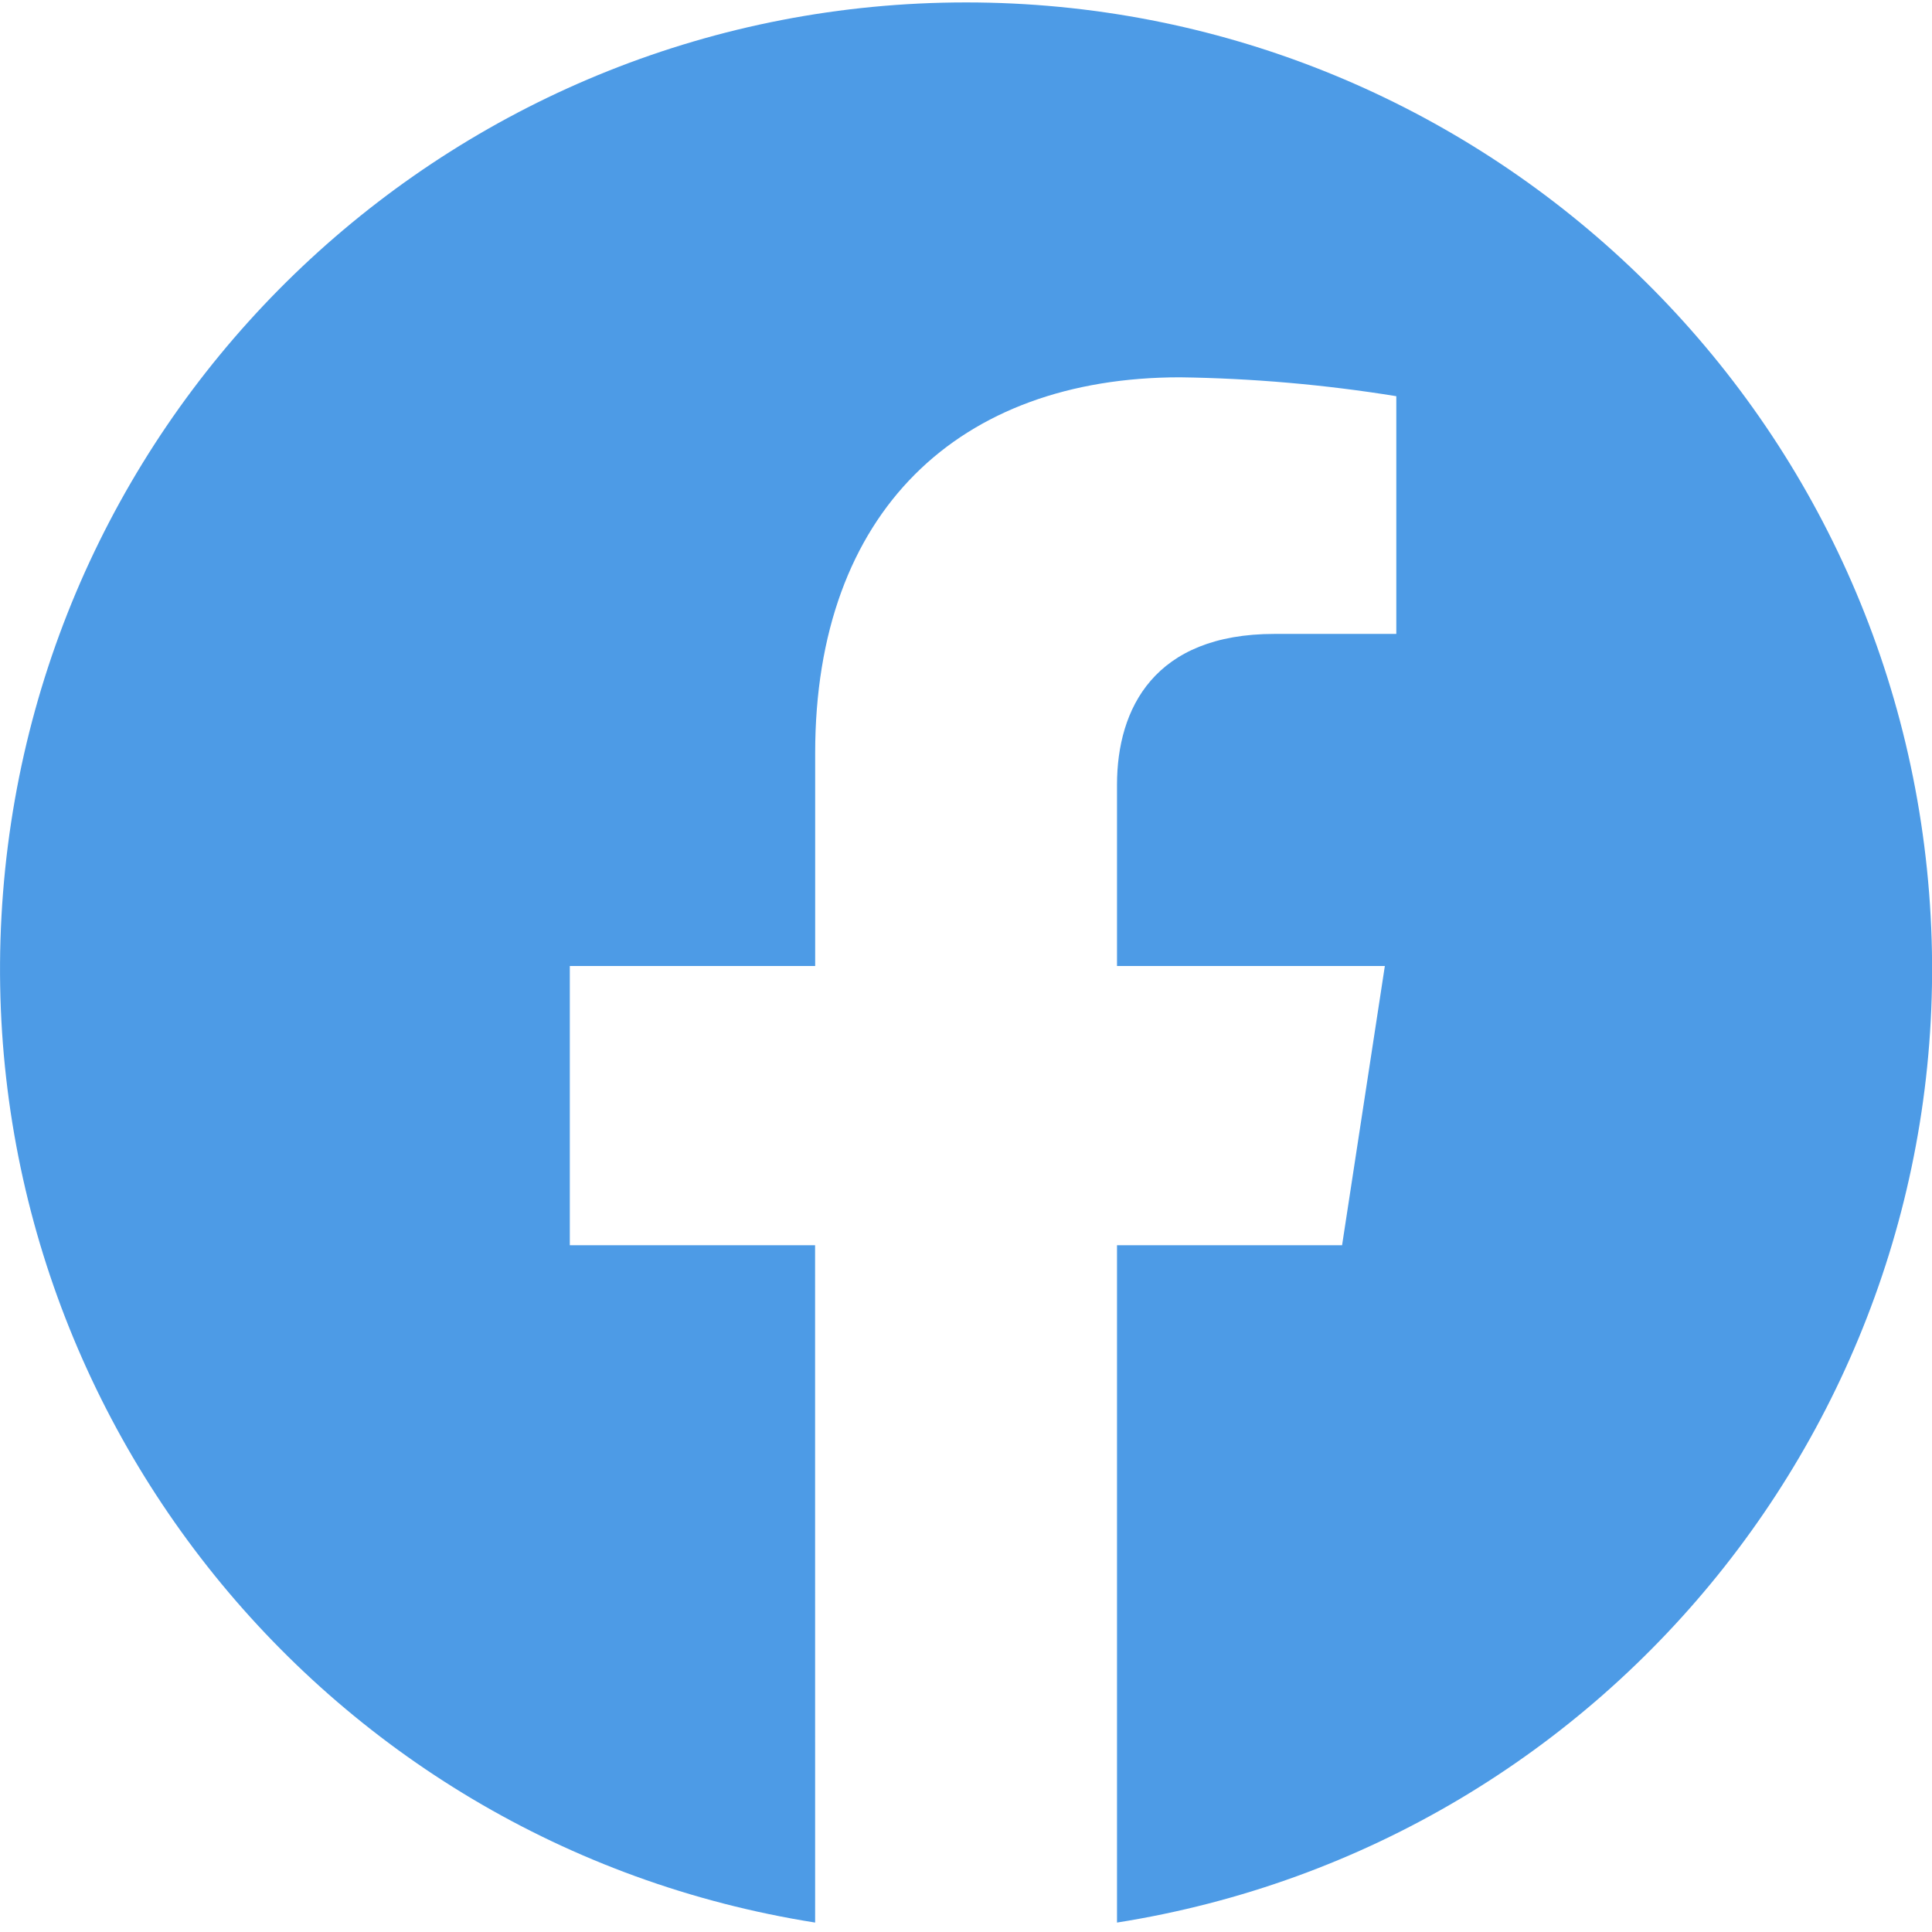
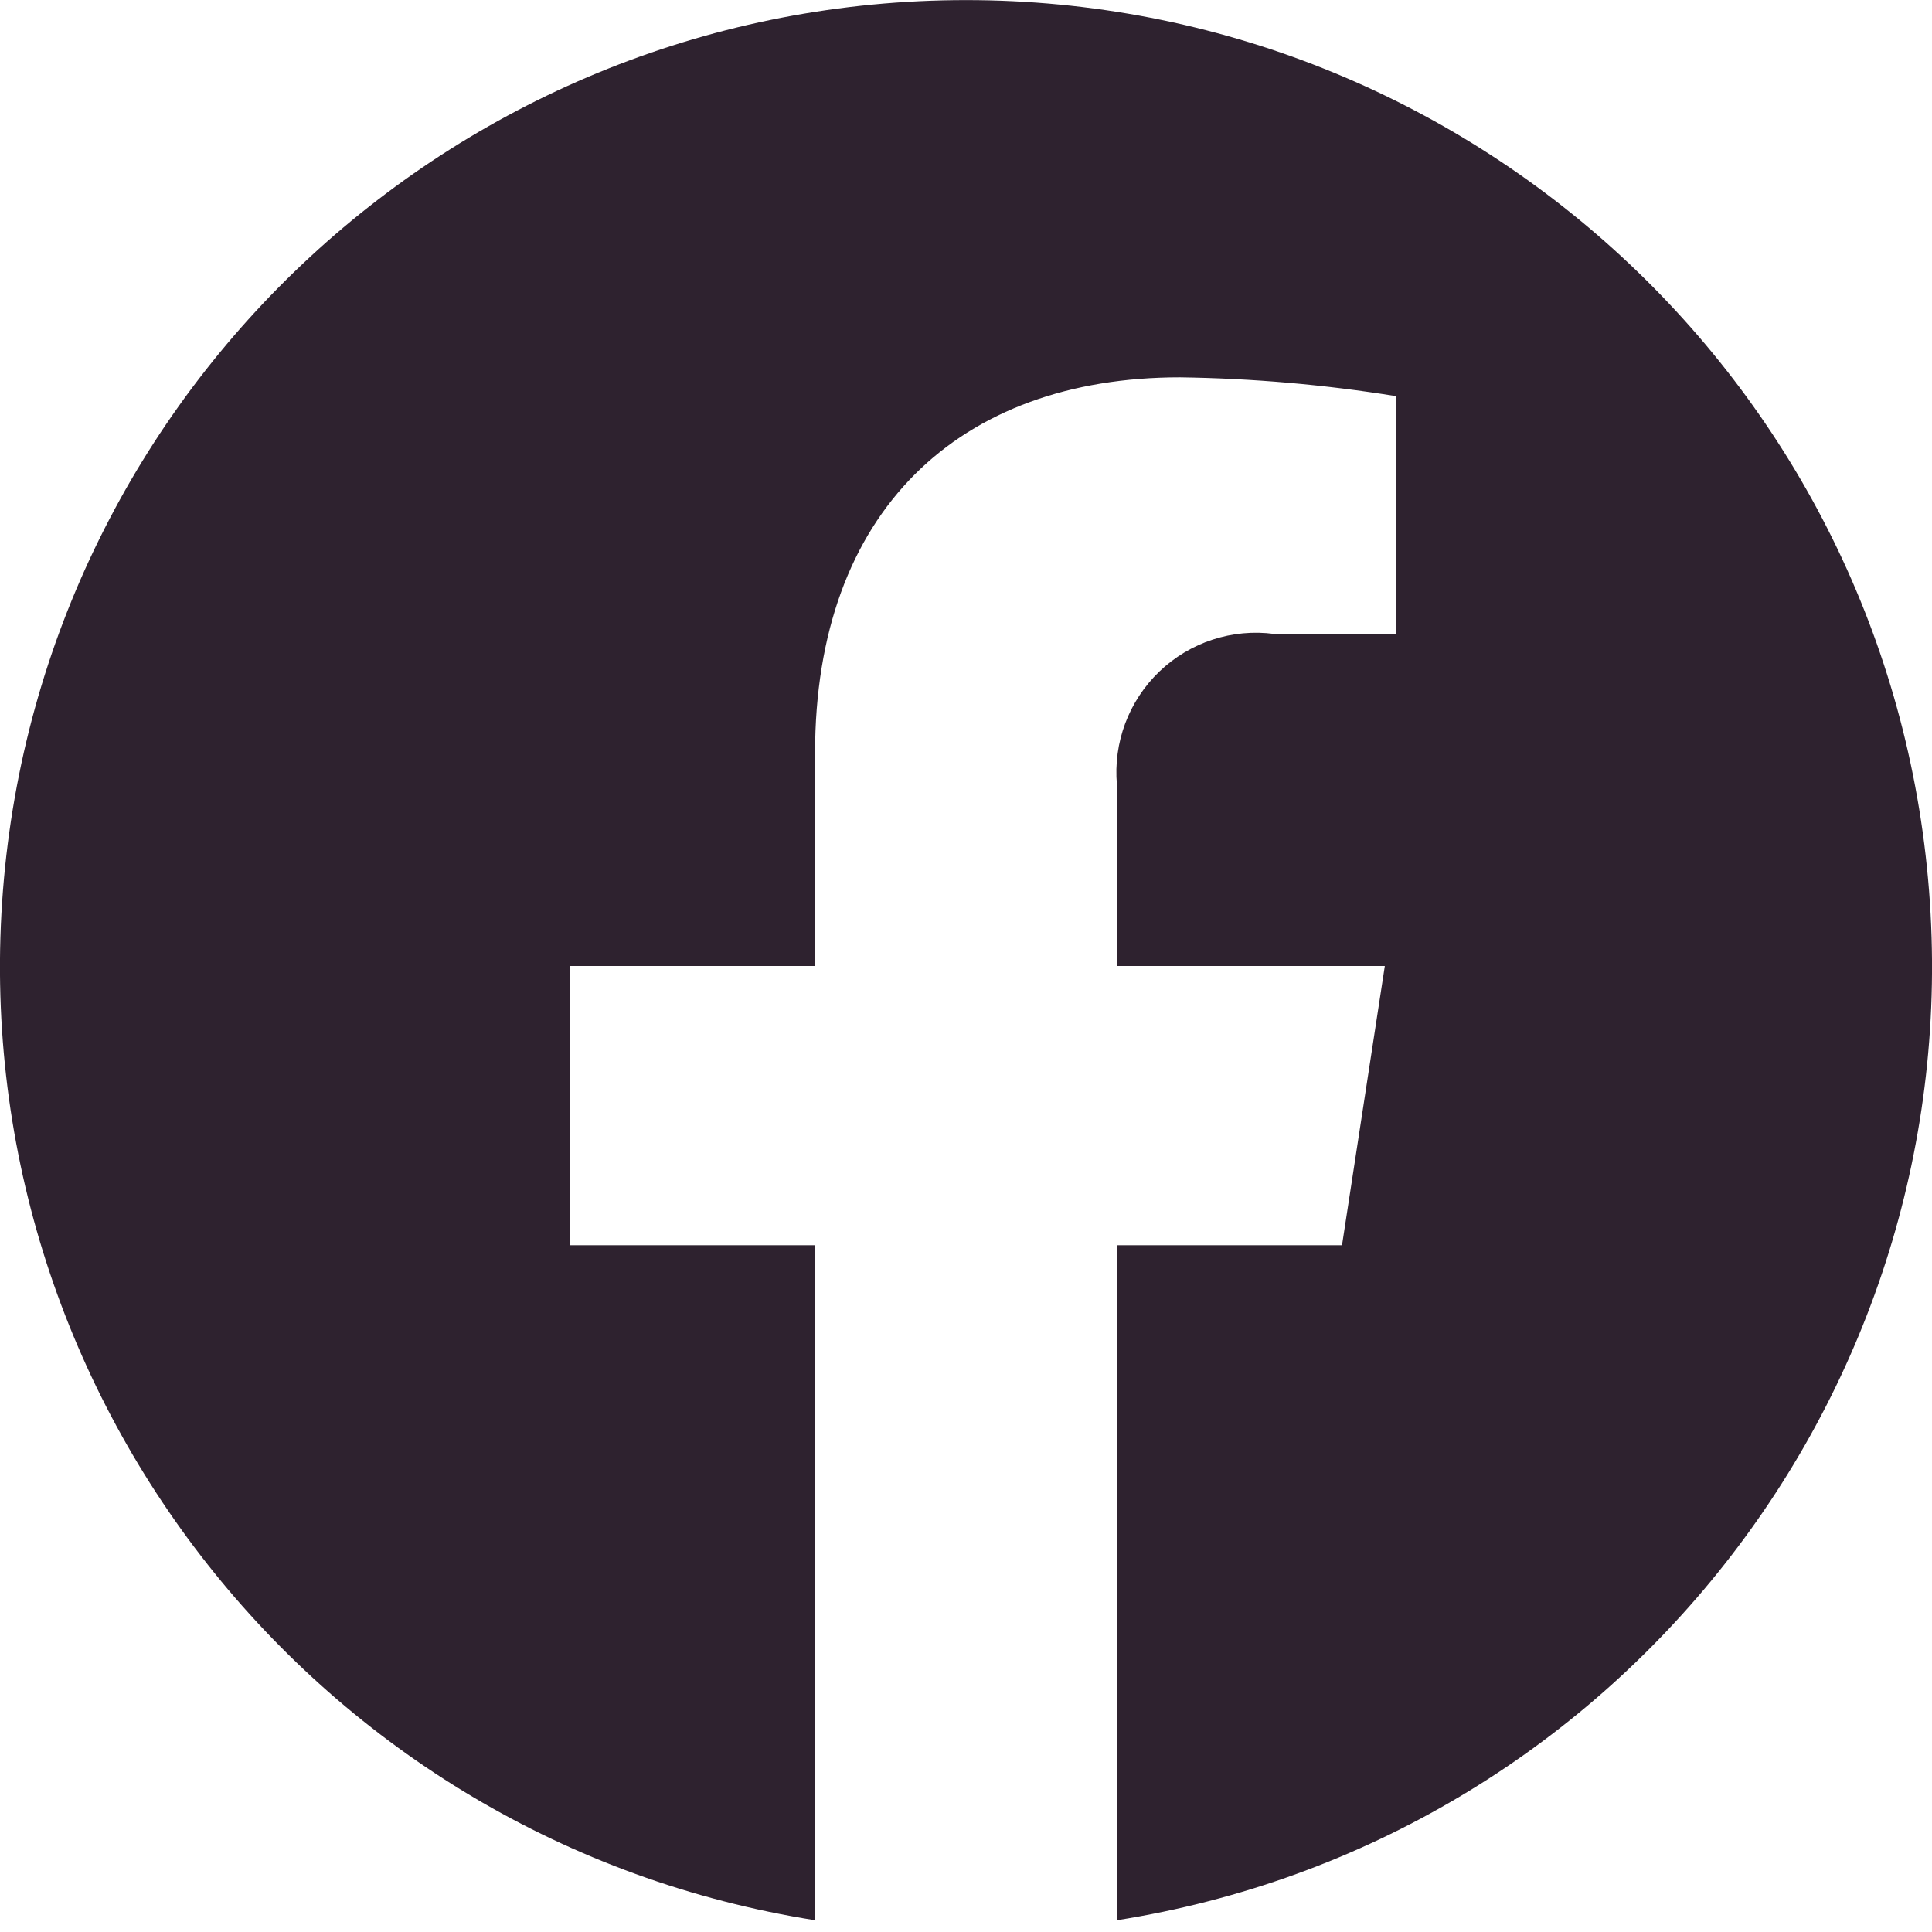
- <svg xmlns="http://www.w3.org/2000/svg" width="44" height="44" viewBox="0 0 44 44">
-   <path id="_5279111_network_fb_social_media_facebook_facebook_logo_icon" data-name="5279111_network_fb_social media_facebook_facebook logo_icon" d="M21.916,44h0Zm.155,0h0Zm-.222,0h0Zm.293,0h0Zm-.358,0h0Zm.429,0h0Zm.071,0h0ZM21.7,44h0Zm.653,0h0Zm-.722,0h0Zm.793,0h0Zm-.858,0h0Zm-.081,0h0Zm1.009,0h0Zm-1.08,0h0Zm1.151,0h0Zm.071,0h0Zm-1.286,0h0Zm-.062,0h0Zm1.419,0h0Zm.071,0h0Zm-1.579,0h0Zm-.064,0h0Zm1.714,0h0Zm-1.777,0h0Zm1.847,0h0Zm-1.936,0h0Zm2.006,0h0Zm-2.07,0,.034,0h-.034Zm2.14,0h-.016l.034,0Zm-2.2,0,.034,0h-.034Zm2.273,0h-.024l.034,0Zm.07,0-.031,0H23.2l.032,0Zm-2.4,0h.028l-.031,0-.029,0,.032,0Zm2.47,0h-.014l.035,0Zm-2.565,0,.035,0h-.035Zm-.062,0,.035,0h-.035Zm2.7,0H23.32l.035,0h-.013Zm-2.756,0,.031,0-.029,0-.029,0,.027,0Zm2.826,0-.029,0,.031,0,.027,0-.029,0Zm.07,0h-.01l.033,0-.023,0Zm-2.987,0,.033,0h-.01Zm-.062,0,.033,0h-.033Zm3.119,0h-.018l.033,0Zm-3.18-.006.03,0-.023,0Zm3.25,0-.023,0,.03,0h-.007Zm-3.333-.007.026,0h-.006Zm3.4,0h-.006l.026,0Zm.07-.005h-.013l.027,0Zm-3.537,0,.027,0h-.027Zm-.062-.005.023,0h-.023Zm3.669,0h-.016l.023,0Zm-3.738-.006h0Zm3.807,0h0Zm.07-.006h0Zm-3.95,0h0Zm-.064-.006h0Zm4.084,0h0Zm-5.477-.174a22,22,0,1,1,6.875,0V28.359h5.126L31.539,22h-6.1V17.873c0-1.74.852-3.436,3.585-3.436H31.8V9.023a33.831,33.831,0,0,0-4.925-.43c-5.025,0-8.31,3.046-8.31,8.559V22H12.977v6.359h5.586Z" fill="#4d9be6" fill-rule="evenodd" />
+ <svg xmlns="http://www.w3.org/2000/svg" width="32" height="32" viewBox="0 0 32 32">
+   <path id="_5279111_network_fb_social_media_facebook_facebook_logo_icon" data-name="5279111_network_fb_social media_facebook_facebook logo_icon" d="M15.939,32h0Zm.113,0h0Zm-.162,0h0Zm.213,0h0Zm-.261,0h0Zm.312,0h0Zm.052,0h0Zm-.424,0h0Zm.475,0h0Zm-.525,0h0Zm.577,0h0Zm-.624,0h0Zm-.059,0h0Zm.734,0h0Zm-.785,0h0Zm.837,0h0Zm.051,0h0Zm-.935,0h0Zm-.045,0h0Zm1.032,0h0Zm.051,0h0Zm-1.148,0h0Zm-.047,0h0Zm1.246,0h0Zm-1.292,0h0Zm1.343,0h0Zm-1.408,0h0Zm1.459,0h0Zm-1.505,0h0Zm1.556,0h0Zm-1.6,0h0Zm1.653,0h0Zm.051,0h0Zm-1.745,0h0Zm1.8,0h0Zm-1.865,0h0Zm-.045,0h0Zm1.961,0h0Zm-2,0h0Zm2.055,0h0Zm.051,0H17.07l.024,0h-.017Zm-2.172,0,.024,0h-.024Zm-.045,0,.024,0h-.024Zm2.268,0h-.013l.024,0Zm-2.313,0,.022,0h-.022Zm2.364,0h-.017l.022,0h0Zm-2.424,0h0Zm2.475,0h0Zm.051,0h-.009l.019,0Zm-2.572,0,.019,0h-.019Zm-.045,0h0Zm2.668,0h0Zm-2.718,0h0Zm2.769,0h0Zm.051,0h0Zm-2.873,0h0Zm-.047,0h0Zm2.97,0h0ZM13.5,31.805a16,16,0,1,1,5,0V20.625h3.728L22.937,16H18.5V13a2.312,2.312,0,0,1,2.607-2.5h2.018V6.562a24.6,24.6,0,0,0-3.582-.312c-3.655,0-6.043,2.215-6.043,6.225V16H9.437v4.625H13.5Z" fill="#2e222f" fill-rule="evenodd" />
</svg>
